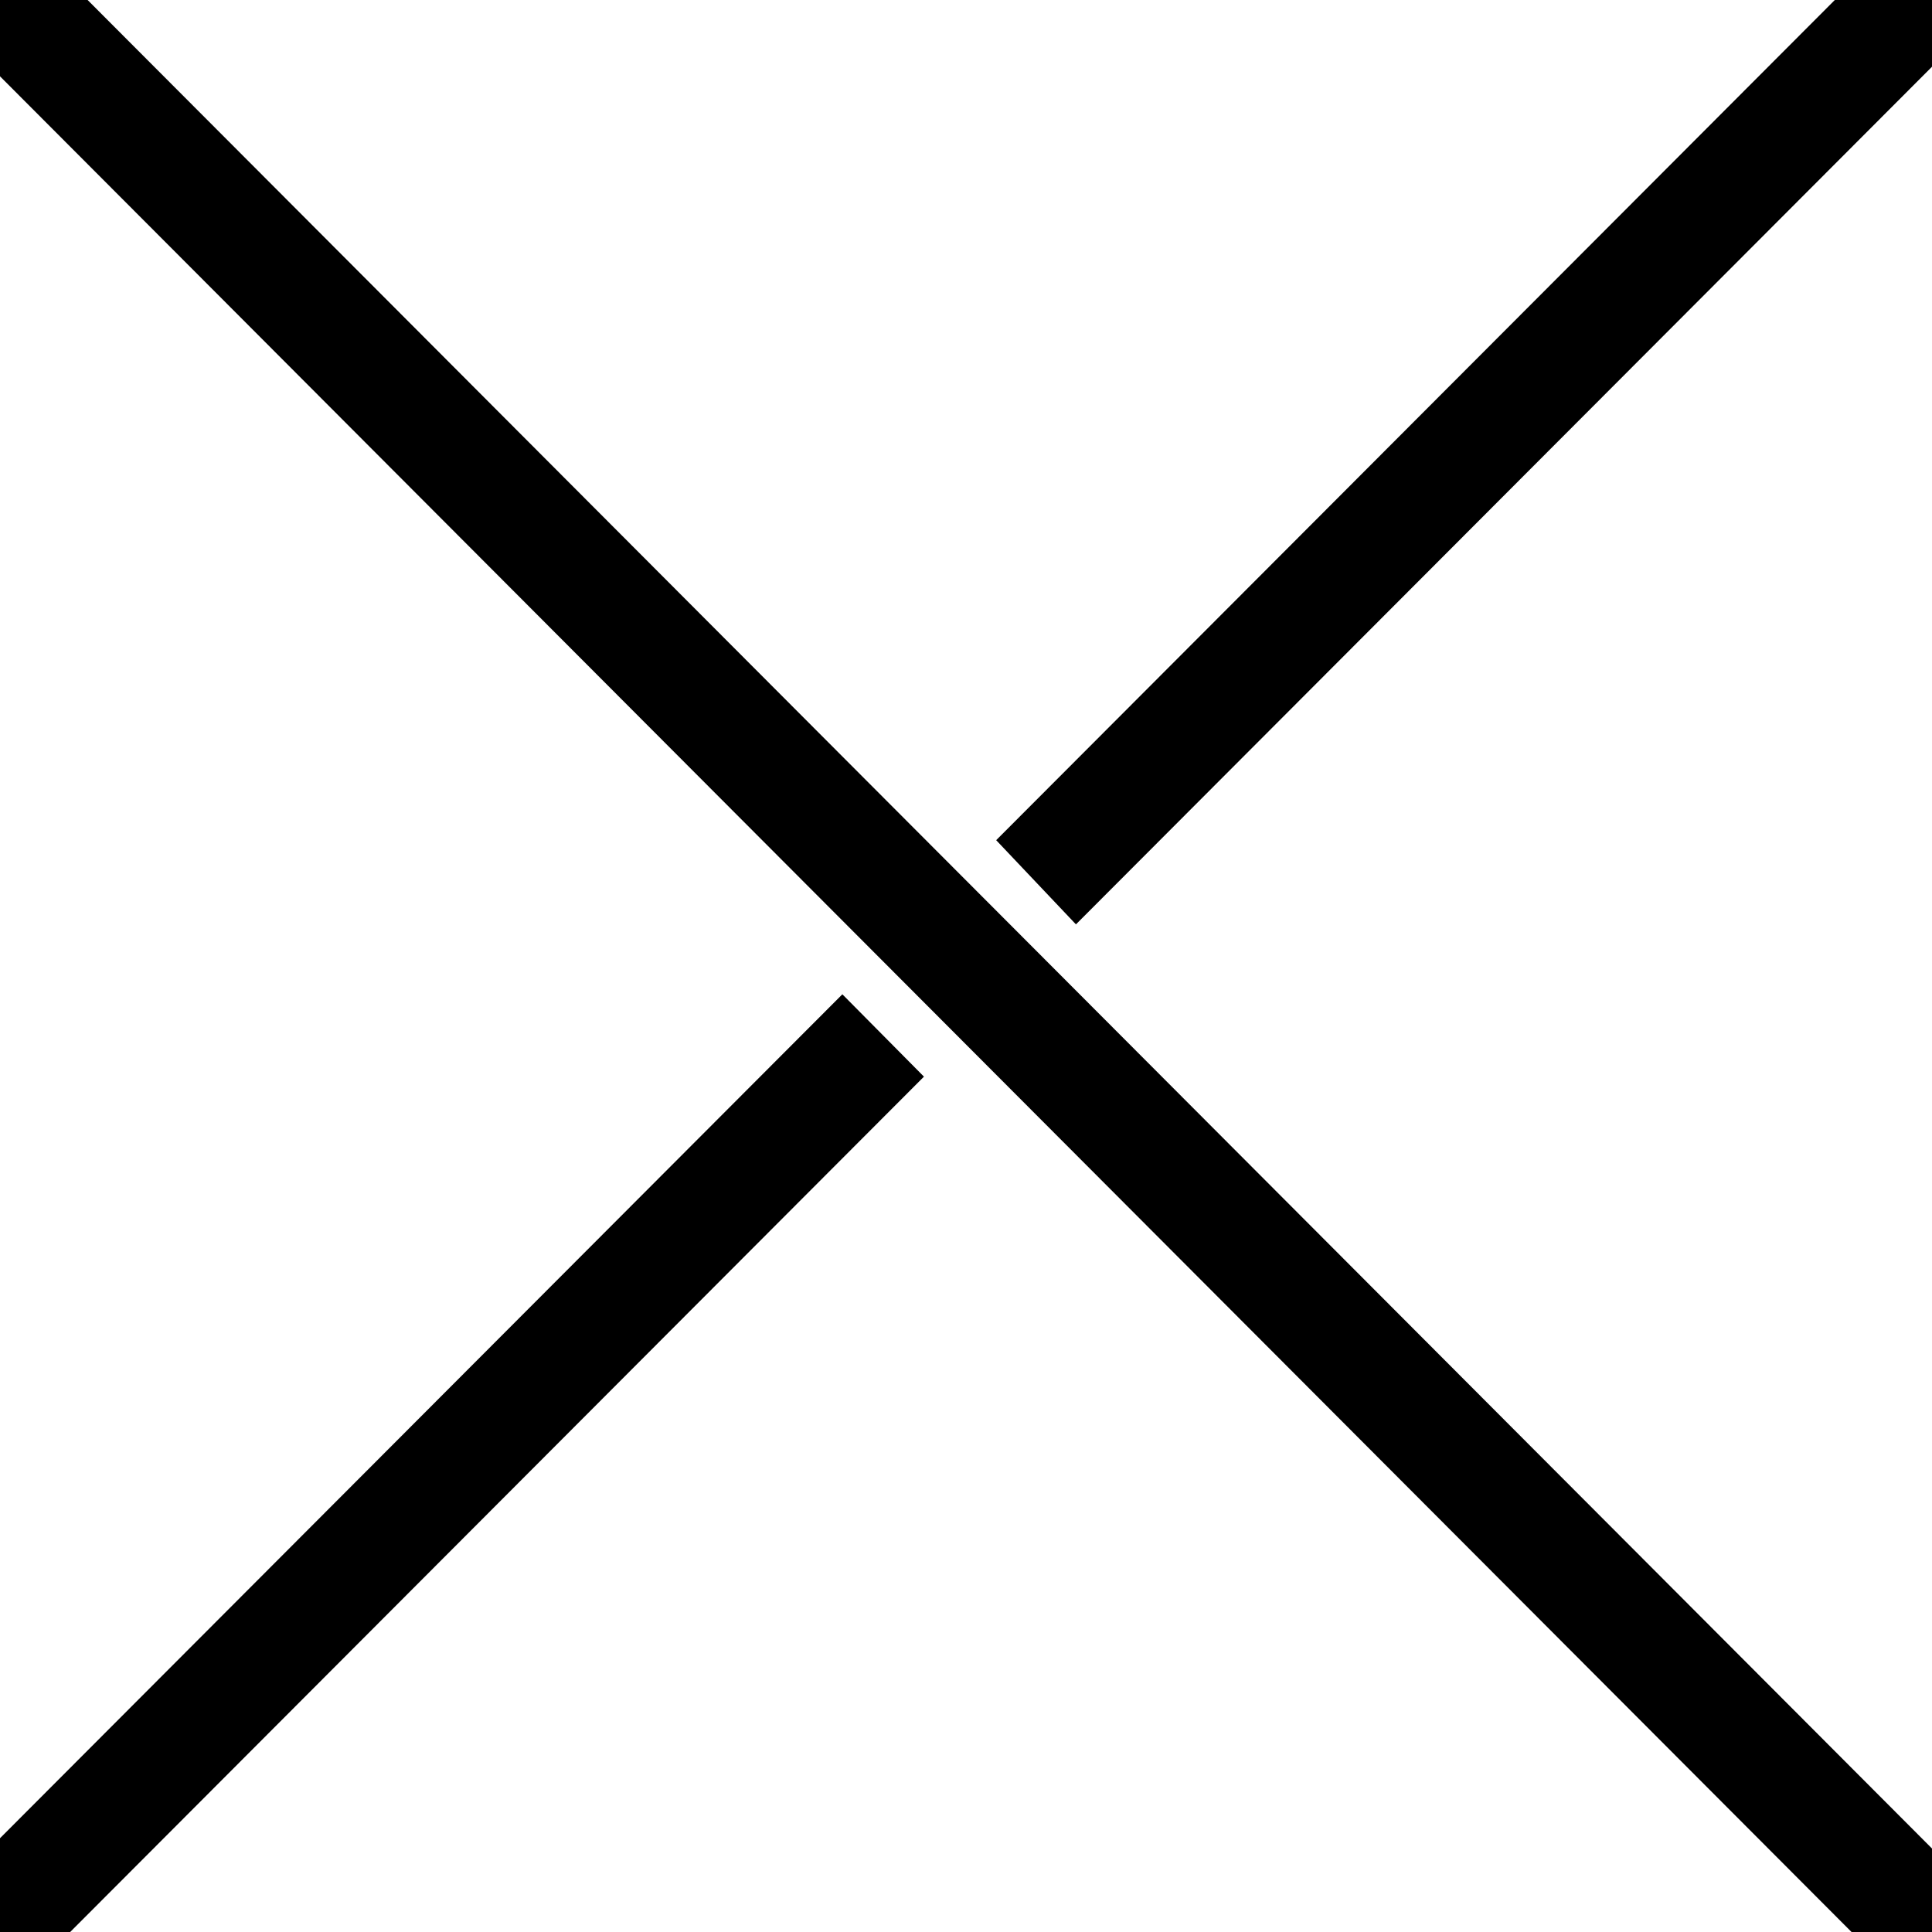
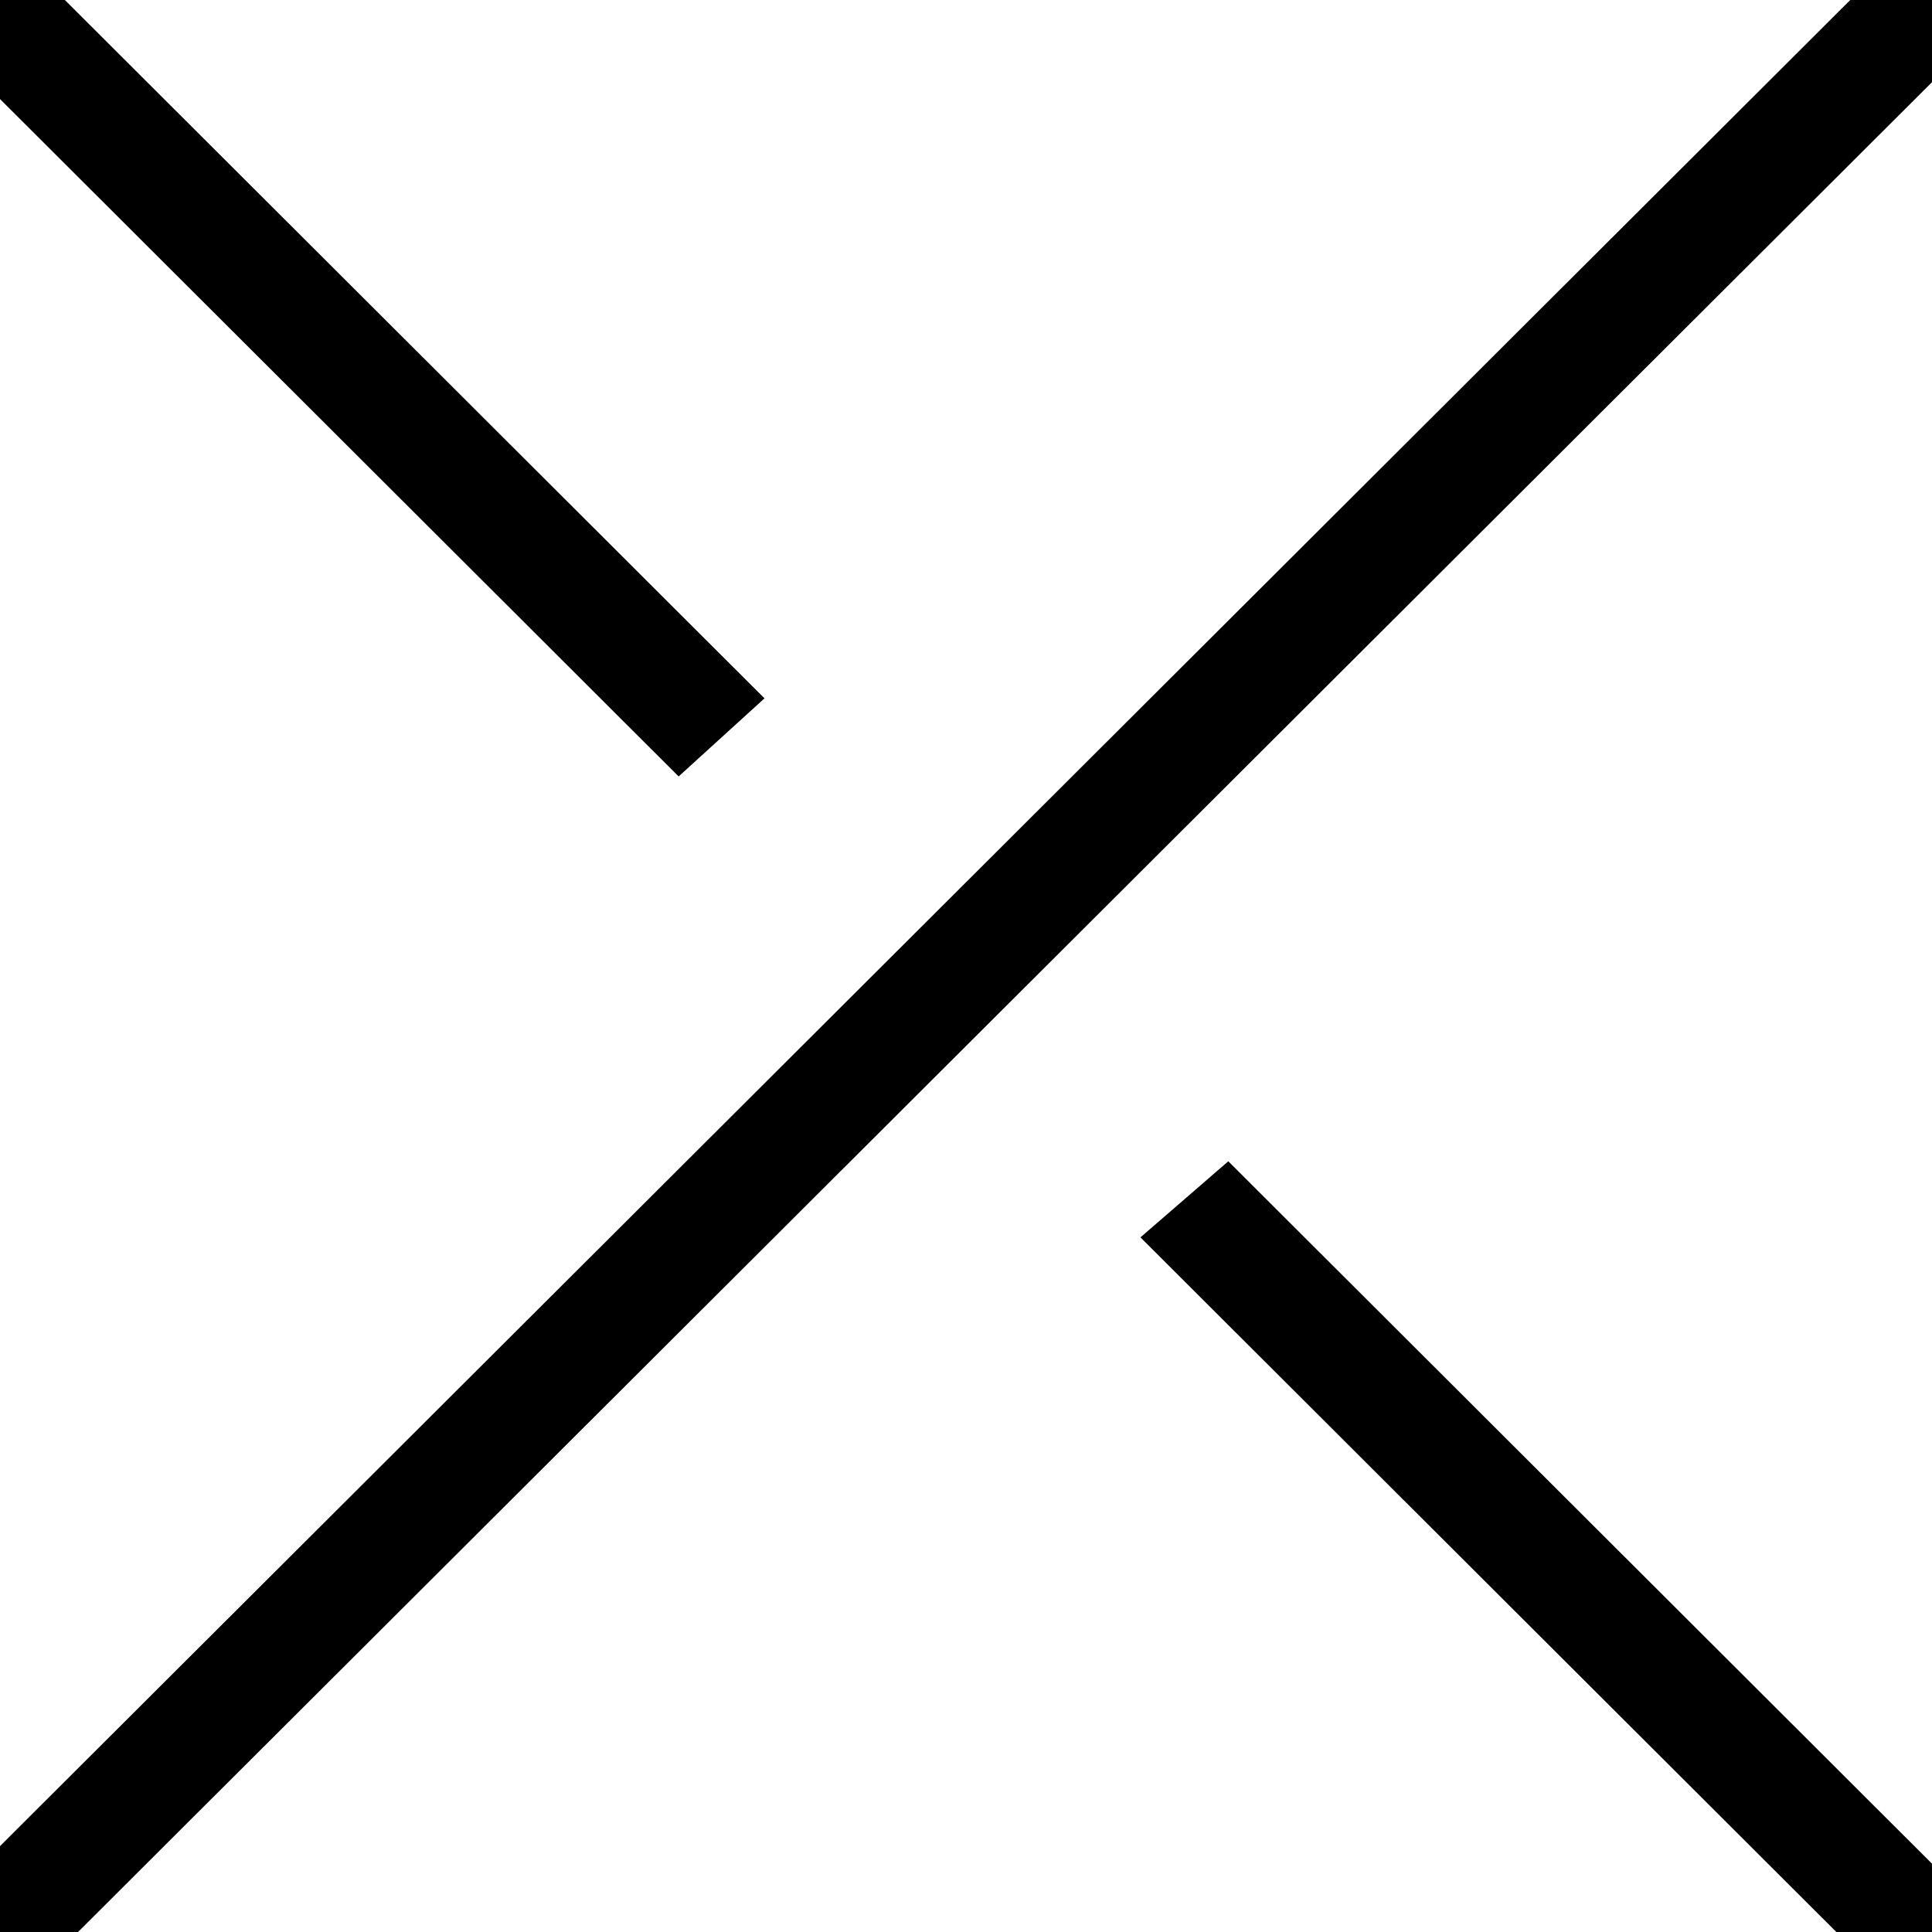
<svg xmlns="http://www.w3.org/2000/svg" xmlns:ns1="http://vectornator.io" stroke-miterlimit="10" style="fill-rule:nonzero;clip-rule:evenodd;stroke-linecap:round;stroke-linejoin:round;" version="1.1" viewBox="0 0 500 500" xml:space="preserve" id="svg5">
-   <defs id="defs1" />
+   <defs id="defs1">
+     <clipPath clipPathUnits="userSpaceOnUse" id="clipPath1">
+       <path d="M 450.763,-0.268 274.111,147.707 344.748,225.367 226.032,348.04 150.187,260.471 -30.739,480.423 72.924,631.959 518.627,613.32 610.18,500.386 605.246,189.545 594.281,-13.296 530.139,-73.6 Z" id="path2" />
+     </clipPath>
+   </defs>
  <g clip-path="url(#ArtboardFrame_93)" id="Layer-1" ns1:layerName="Layer 1">
-     <path d="M5.226 3.75L499.205 498.835" fill="none" opacity="1" stroke="#000000" stroke-linecap="round" stroke-linejoin="round" stroke-width="30" id="path1" />
+     <g id="g1" transform="rotate(-90,250.2243,250.2408)">
+       <path d="M 5.226,3.75 499.205,498.835" fill="none" opacity="1" stroke="#000000" stroke-linecap="round" stroke-linejoin="round" stroke-width="30" id="path1" />
+       <g clip-path="url(#clipPath1)" id="g5" style="clip-rule:evenodd;fill-rule:nonzero;stroke-linecap:round;stroke-linejoin:round">
+         <path d="M -3.14,500.108 498.795,-2.757" fill="none" opacity="1" stroke="#000000" stroke-linecap="butt" stroke-linejoin="round" stroke-width="30" id="path5" />
+       </g>
+     </g>
  </g>
  <g clip-path="url(#ArtboardFrame_93)" id="Layer-2" ns1:layerName="Layer 2">
-     <clipPath id="ClipPath_2">
-       <path d="M450.763-0.268L240.638 199.31L291.75 253.261L260.899 300.621L200.396 239.551L-30.739 480.423L72.924 631.959L518.627 613.32L610.18 500.386L605.246 189.545L594.281-13.296L530.139-73.6L450.763-0.268Z" id="path4" />
-     </clipPath>
-     <g clip-path="url(#ClipPath_2)" id="g5">
-       <path d="M-3.14 500.108L498.795-2.757" fill="none" opacity="1" stroke="#000000" stroke-linecap="butt" stroke-linejoin="round" stroke-width="30" id="path5" />
+         
+         
    </g>
-   </g>
</svg>
